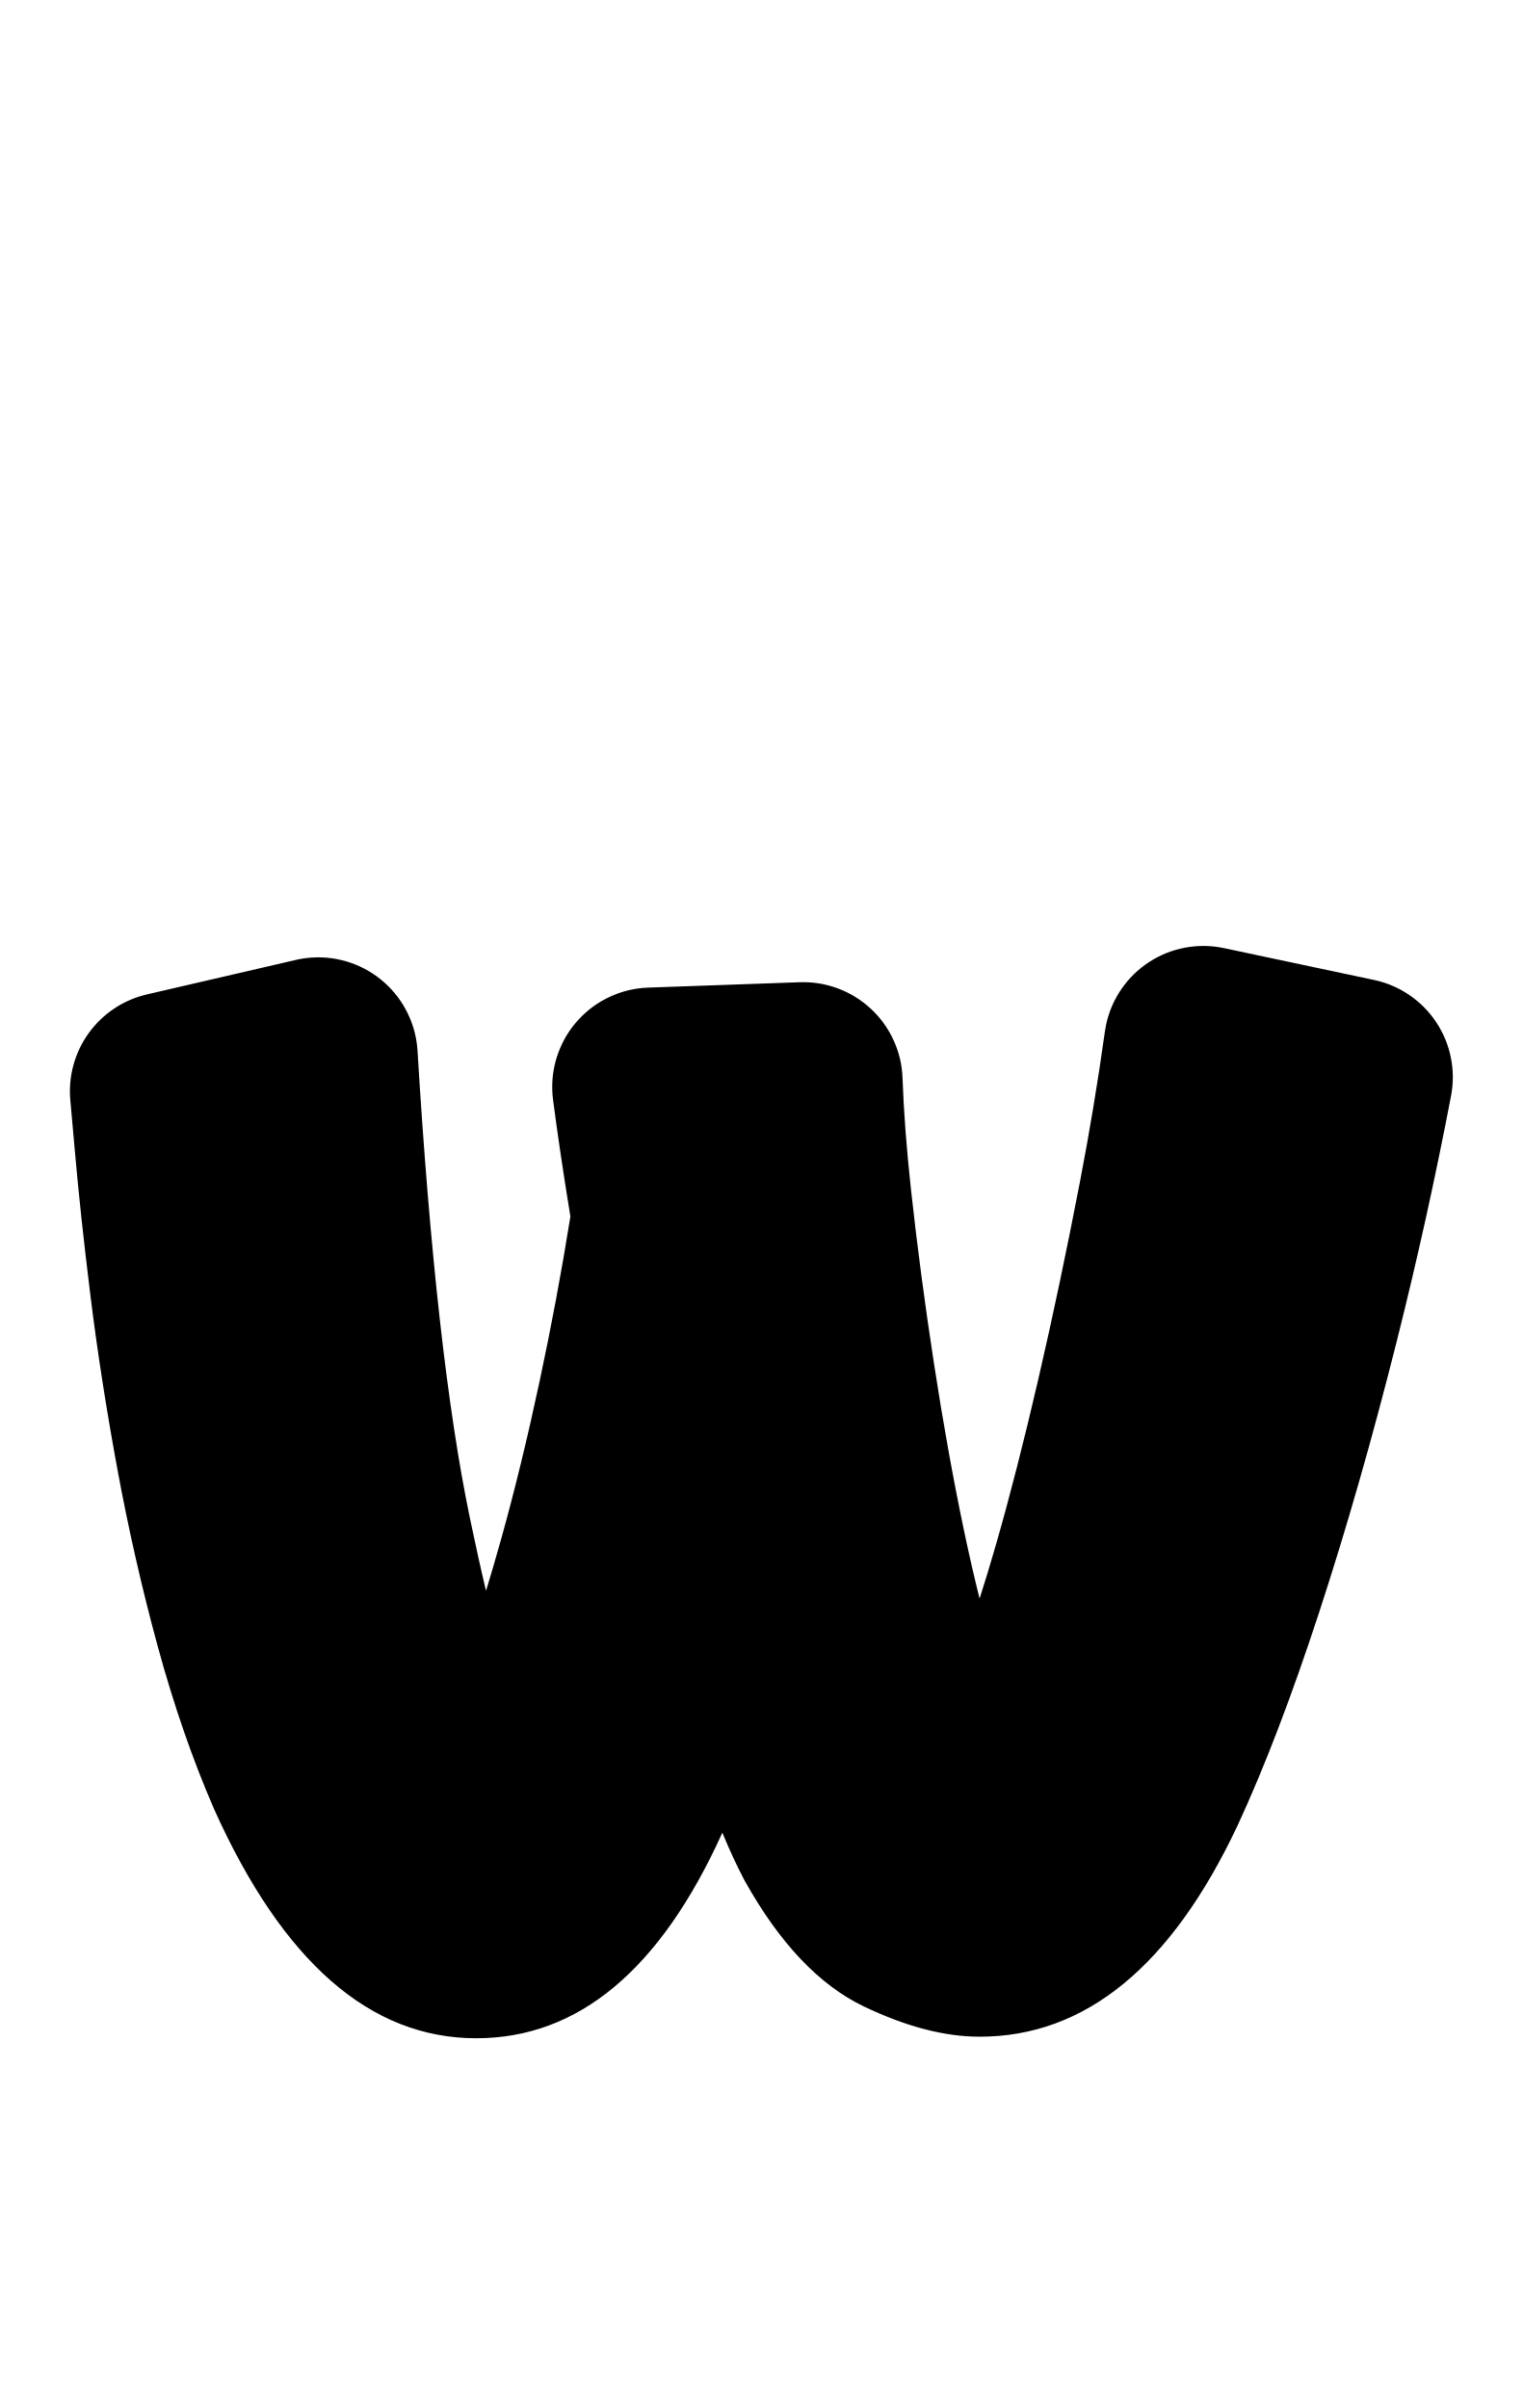
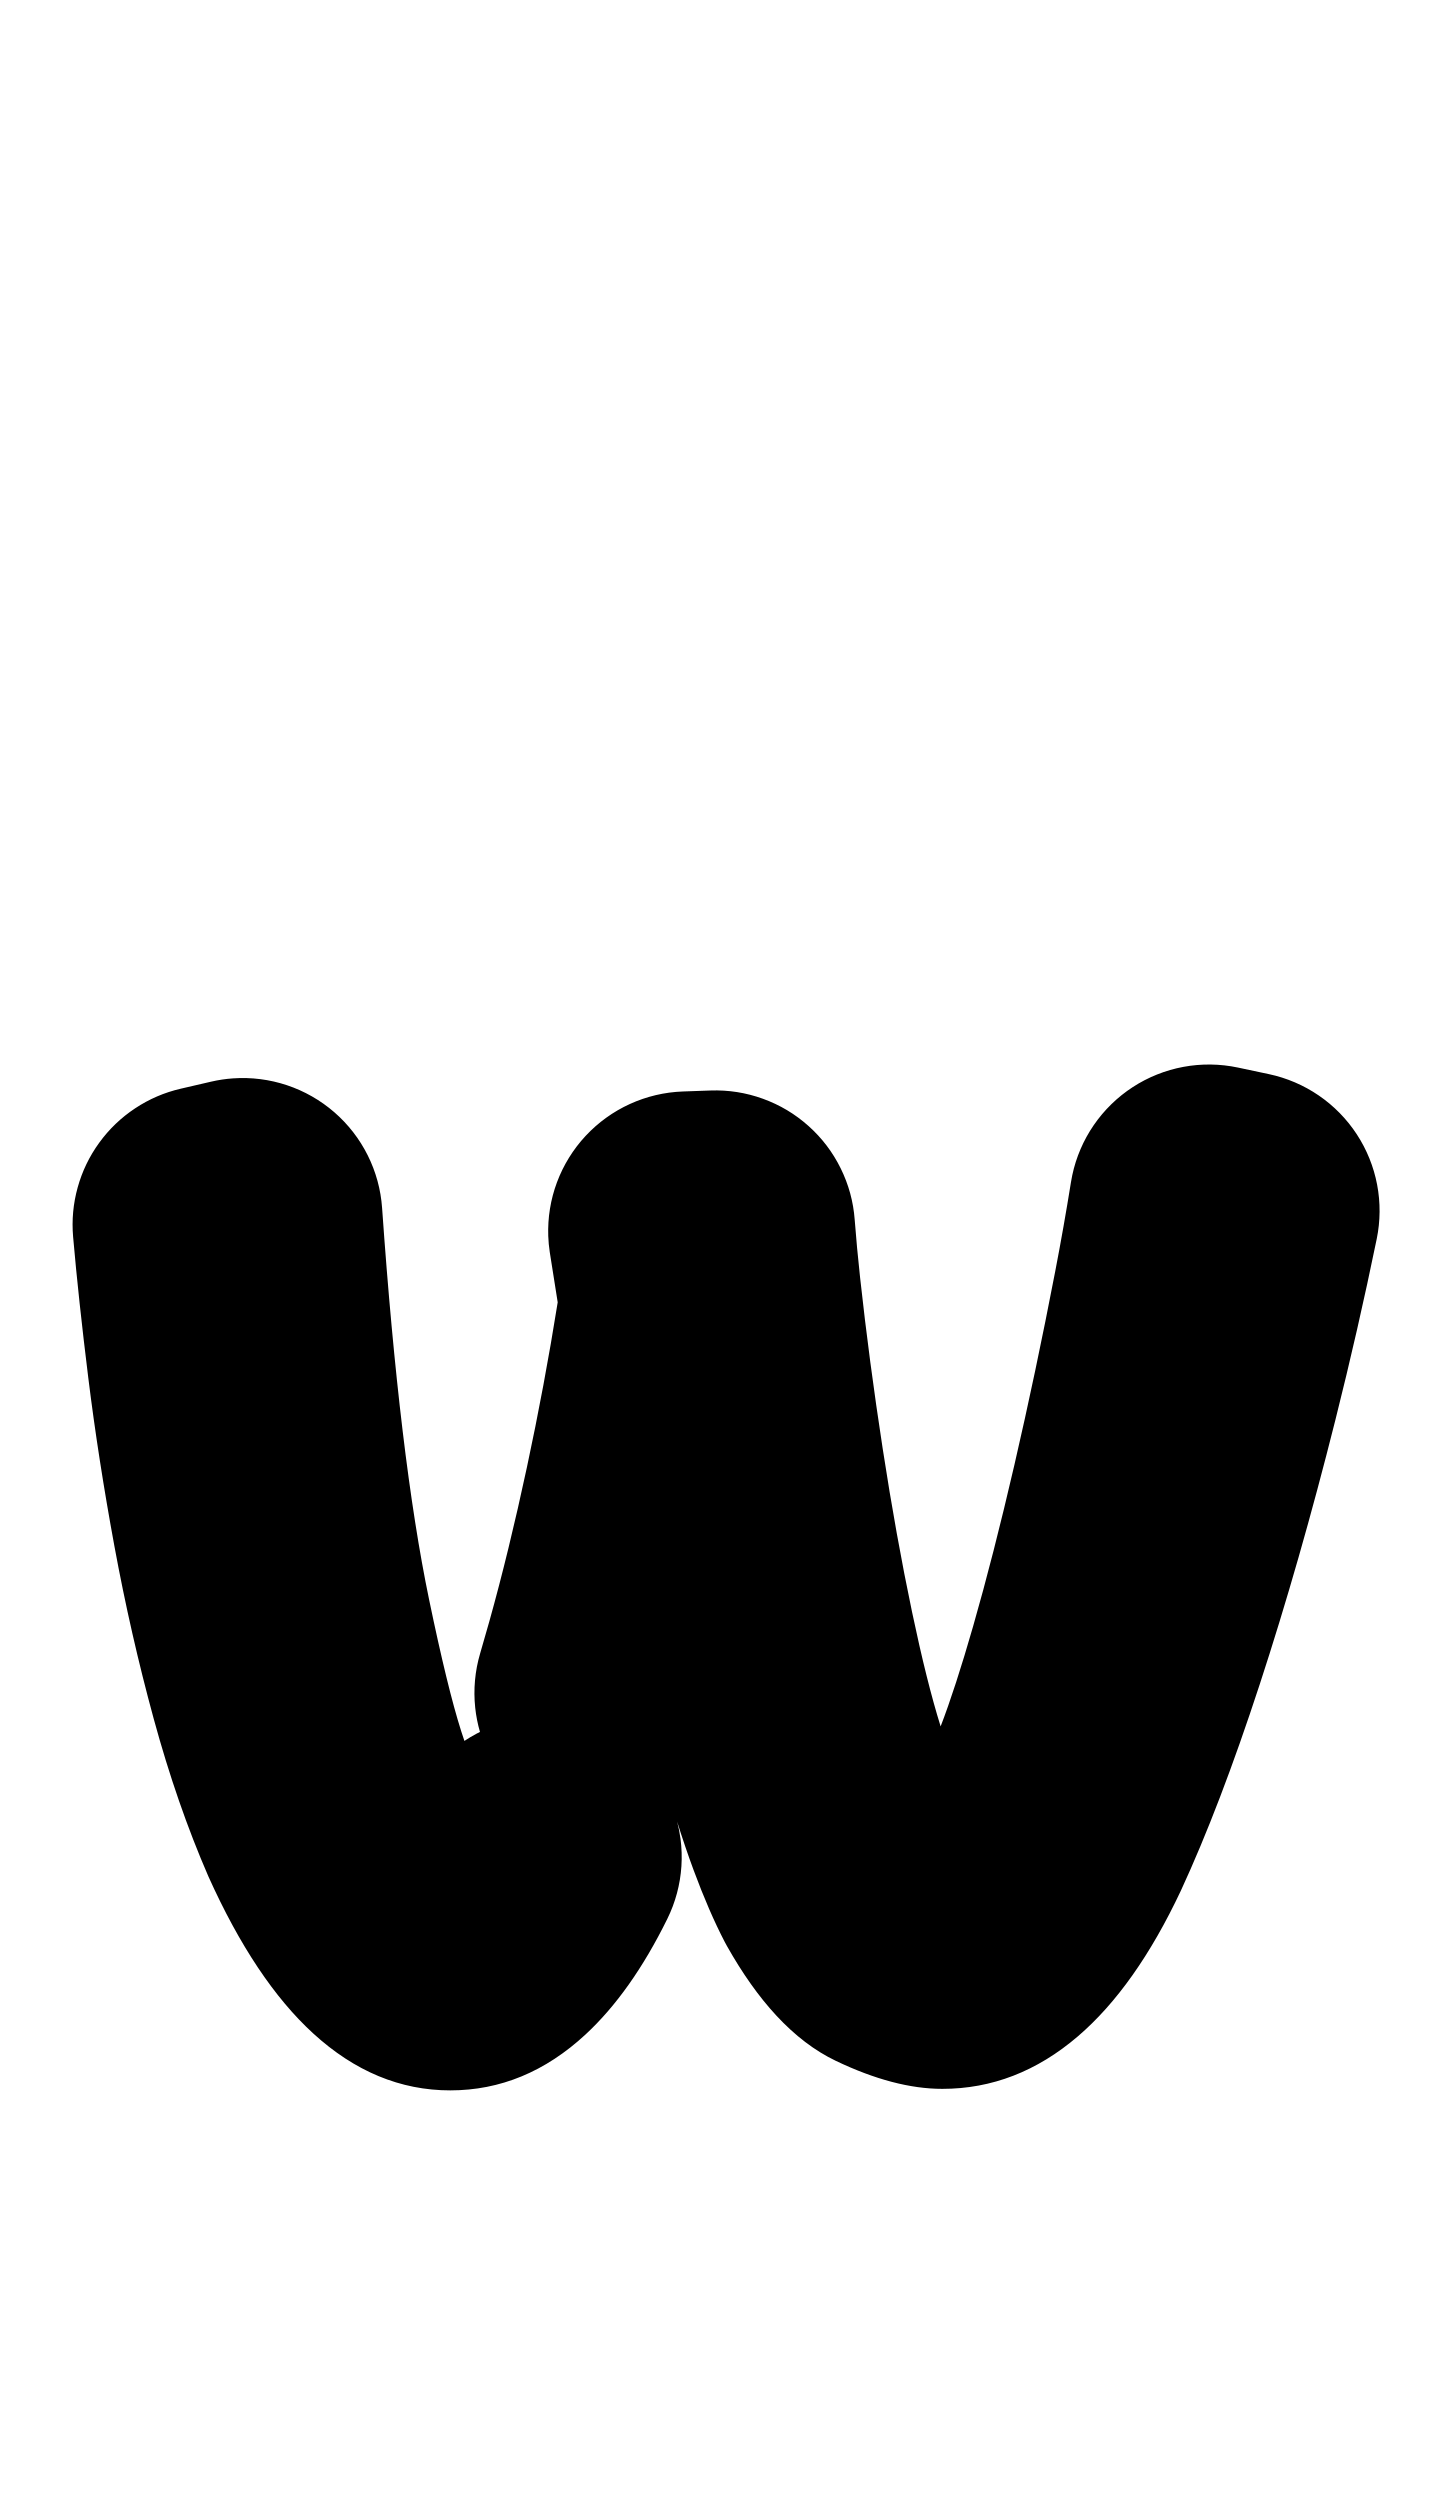
- <svg xmlns="http://www.w3.org/2000/svg" viewBox="0 0 980 1550">
+ <svg xmlns="http://www.w3.org/2000/svg" viewBox="0 0 900.341 1550">
  <g transform="translate(0 1200) scale(1 -1)">
-     <path d="M306.504 -112.0Q405.103 -112 464.906 20.315Q471.762 3.758 478.711 -9.504Q479.12 -10.285 479.55 -11.053Q513.102 -71.018 556.061 -91.564Q596.699 -111.0 630.504 -111.0Q732.542 -111 796.558 25.033Q822.47 80.998 849.018 162.175Q875.344 242.671 899.099 337.187Q918.749 415.369 933.903 494.59Q936.264 506.93 933.784 519.247Q931.304 531.564 924.352 542.029Q917.399 552.494 907.006 559.554Q896.614 566.614 884.323 569.221L787.775 589.701Q775.322 592.343 762.805 590.017Q750.289 587.692 739.615 580.754Q728.942 573.816 721.735 563.322Q714.529 552.828 711.888 540.374Q711.418 538.162 711.107 535.922Q704.388 487.685 695.046 439.173Q682.151 372.221 668.276 312.263Q654.453 252.528 641.17 206.282Q635.582 186.827 630.482 171.026Q625.507 190.674 620.364 215.166Q610.031 264.368 601.155 322.062Q592.256 379.909 586.327 434.253Q581.995 473.966 580.885 506.003Q580.443 518.726 575.167 530.312Q569.891 541.897 560.583 550.582Q551.275 559.266 539.352 563.727Q527.428 568.189 514.706 567.748L514.652 567.746L417.149 564.284Q404.427 563.833 392.846 558.547Q381.265 553.261 372.588 543.945Q363.911 534.63 359.46 522.703Q355.009 510.776 355.46 498.054Q355.566 495.071 355.95 492.111Q360.139 459.739 367.116 416.931Q358.499 363.154 347.17 310.286Q335.363 255.188 322.612 209.577Q317.502 191.298 312.817 176.032Q307.924 196.385 302.378 223.099Q280.544 328.255 268.724 523.628Q267.955 536.335 262.382 547.78Q256.809 559.226 247.28 567.668Q237.751 576.109 225.717 580.262Q213.683 584.415 200.976 583.646Q195.62 583.322 190.394 582.111L94.558 559.905Q83.275 557.29 73.623 550.887Q63.972 544.484 57.176 535.104Q50.381 525.725 47.304 514.559Q44.227 503.392 45.259 491.856L48.132 459.727Q51.663 418.864 58.232 365.814Q64.84 312.435 75.501 254.565Q86.229 196.324 101.561 140.106Q117.13 83.023 137.82 35.427Q204.1 -112.0 306.504 -112.0Z" />
+     <path d="M279.167 -96.034Q325.621 -96.034 363.048 -61.359Q391.328 -35.159 413.734 10.297Q417.506 17.949 419.712 26.19Q421.919 34.431 422.475 42.944Q423.032 51.457 421.917 59.915Q421.203 65.331 419.821 70.59Q424.782 54.731 430.039 40.536Q439.609 14.696 449.304 -3.933Q449.952 -5.179 450.64 -6.403Q465.138 -32.186 481.316 -49.638Q498.706 -68.397 518.189 -77.715Q554.524 -95.093 584.216 -95.093Q630.248 -95.093 668.252 -62.557Q704.04 -31.918 732.124 27.76Q756.177 79.714 781 155.616Q805.684 231.091 827.97 319.76Q841.988 375.535 853.567 431.872Q855.278 440.195 855.339 448.691Q855.399 457.188 853.808 465.534Q852.217 473.88 849.034 481.758Q845.851 489.637 841.198 496.746Q836.544 503.855 830.599 509.925Q824.653 515.995 817.641 520.793Q810.629 525.592 802.818 528.937Q795.007 532.281 786.696 534.044L767.507 538.115Q759.161 539.885 750.63 539.993Q742.1 540.101 733.712 538.543Q725.324 536.985 717.402 533.82Q709.479 530.655 702.326 526.006Q695.173 521.357 689.065 515.401Q682.956 509.445 678.127 502.412Q673.298 495.38 669.934 487.54Q666.569 479.7 664.799 471.355Q664.35 469.239 664.008 467.103Q659.571 439.453 654.228 411.706Q642.054 348.497 628.952 291.877Q615.882 235.395 603.307 191.618Q592.282 153.234 583.189 129.633Q574.575 157.215 565.455 200.646Q555.674 247.22 547.278 301.793Q538.867 356.463 533.263 407.833Q531.202 426.733 529.905 443.86Q528.639 460.591 521.217 475.639Q513.794 490.687 501.289 501.875Q488.785 513.063 473.007 518.773Q457.229 524.482 440.46 523.887L423.409 523.281Q414.883 522.979 406.58 521.019Q398.277 519.058 390.516 515.516Q382.755 511.974 375.834 506.985Q368.913 501.997 363.099 495.754Q357.284 489.511 352.799 482.254Q348.314 474.997 345.331 467.004Q342.348 459.012 340.981 450.591Q339.615 442.17 339.918 433.644Q340.095 428.637 340.849 423.685Q343.091 408.95 345.771 392.561Q337.536 340.921 326.66 290.165Q315.483 238.007 303.4 194.784Q300.481 184.343 297.688 174.88Q295.274 166.698 294.502 158.202Q293.731 149.705 294.631 141.222Q295.443 133.578 297.584 126.208Q296.43 125.636 295.288 125.027Q291.486 123 287.94 120.635Q286.971 123.417 285.932 126.687Q277.399 153.537 266.063 208.136Q247.782 296.185 236.898 451.072Q236.3 459.582 234.054 467.812Q231.807 476.042 227.998 483.676Q224.188 491.309 218.963 498.053Q213.738 504.797 207.298 510.392Q200.857 515.986 193.449 520.217Q186.041 524.448 177.949 527.152Q169.858 529.857 161.395 530.931Q152.931 532.004 144.421 531.406Q137.601 530.927 130.94 529.384L112.073 525.012Q96.828 521.48 83.783 512.836Q70.737 504.193 61.541 491.532Q52.345 478.87 48.16 463.791Q43.976 448.712 45.332 433.122Q48.668 394.768 54.759 345.575Q60.947 295.594 70.933 241.381Q80.963 186.937 95.294 134.389Q109.774 81.297 129.145 36.743Q158.141 -27.747 194.195 -60.733Q232.78 -96.034 279.167 -96.034Z" />
  </g>
</svg>
